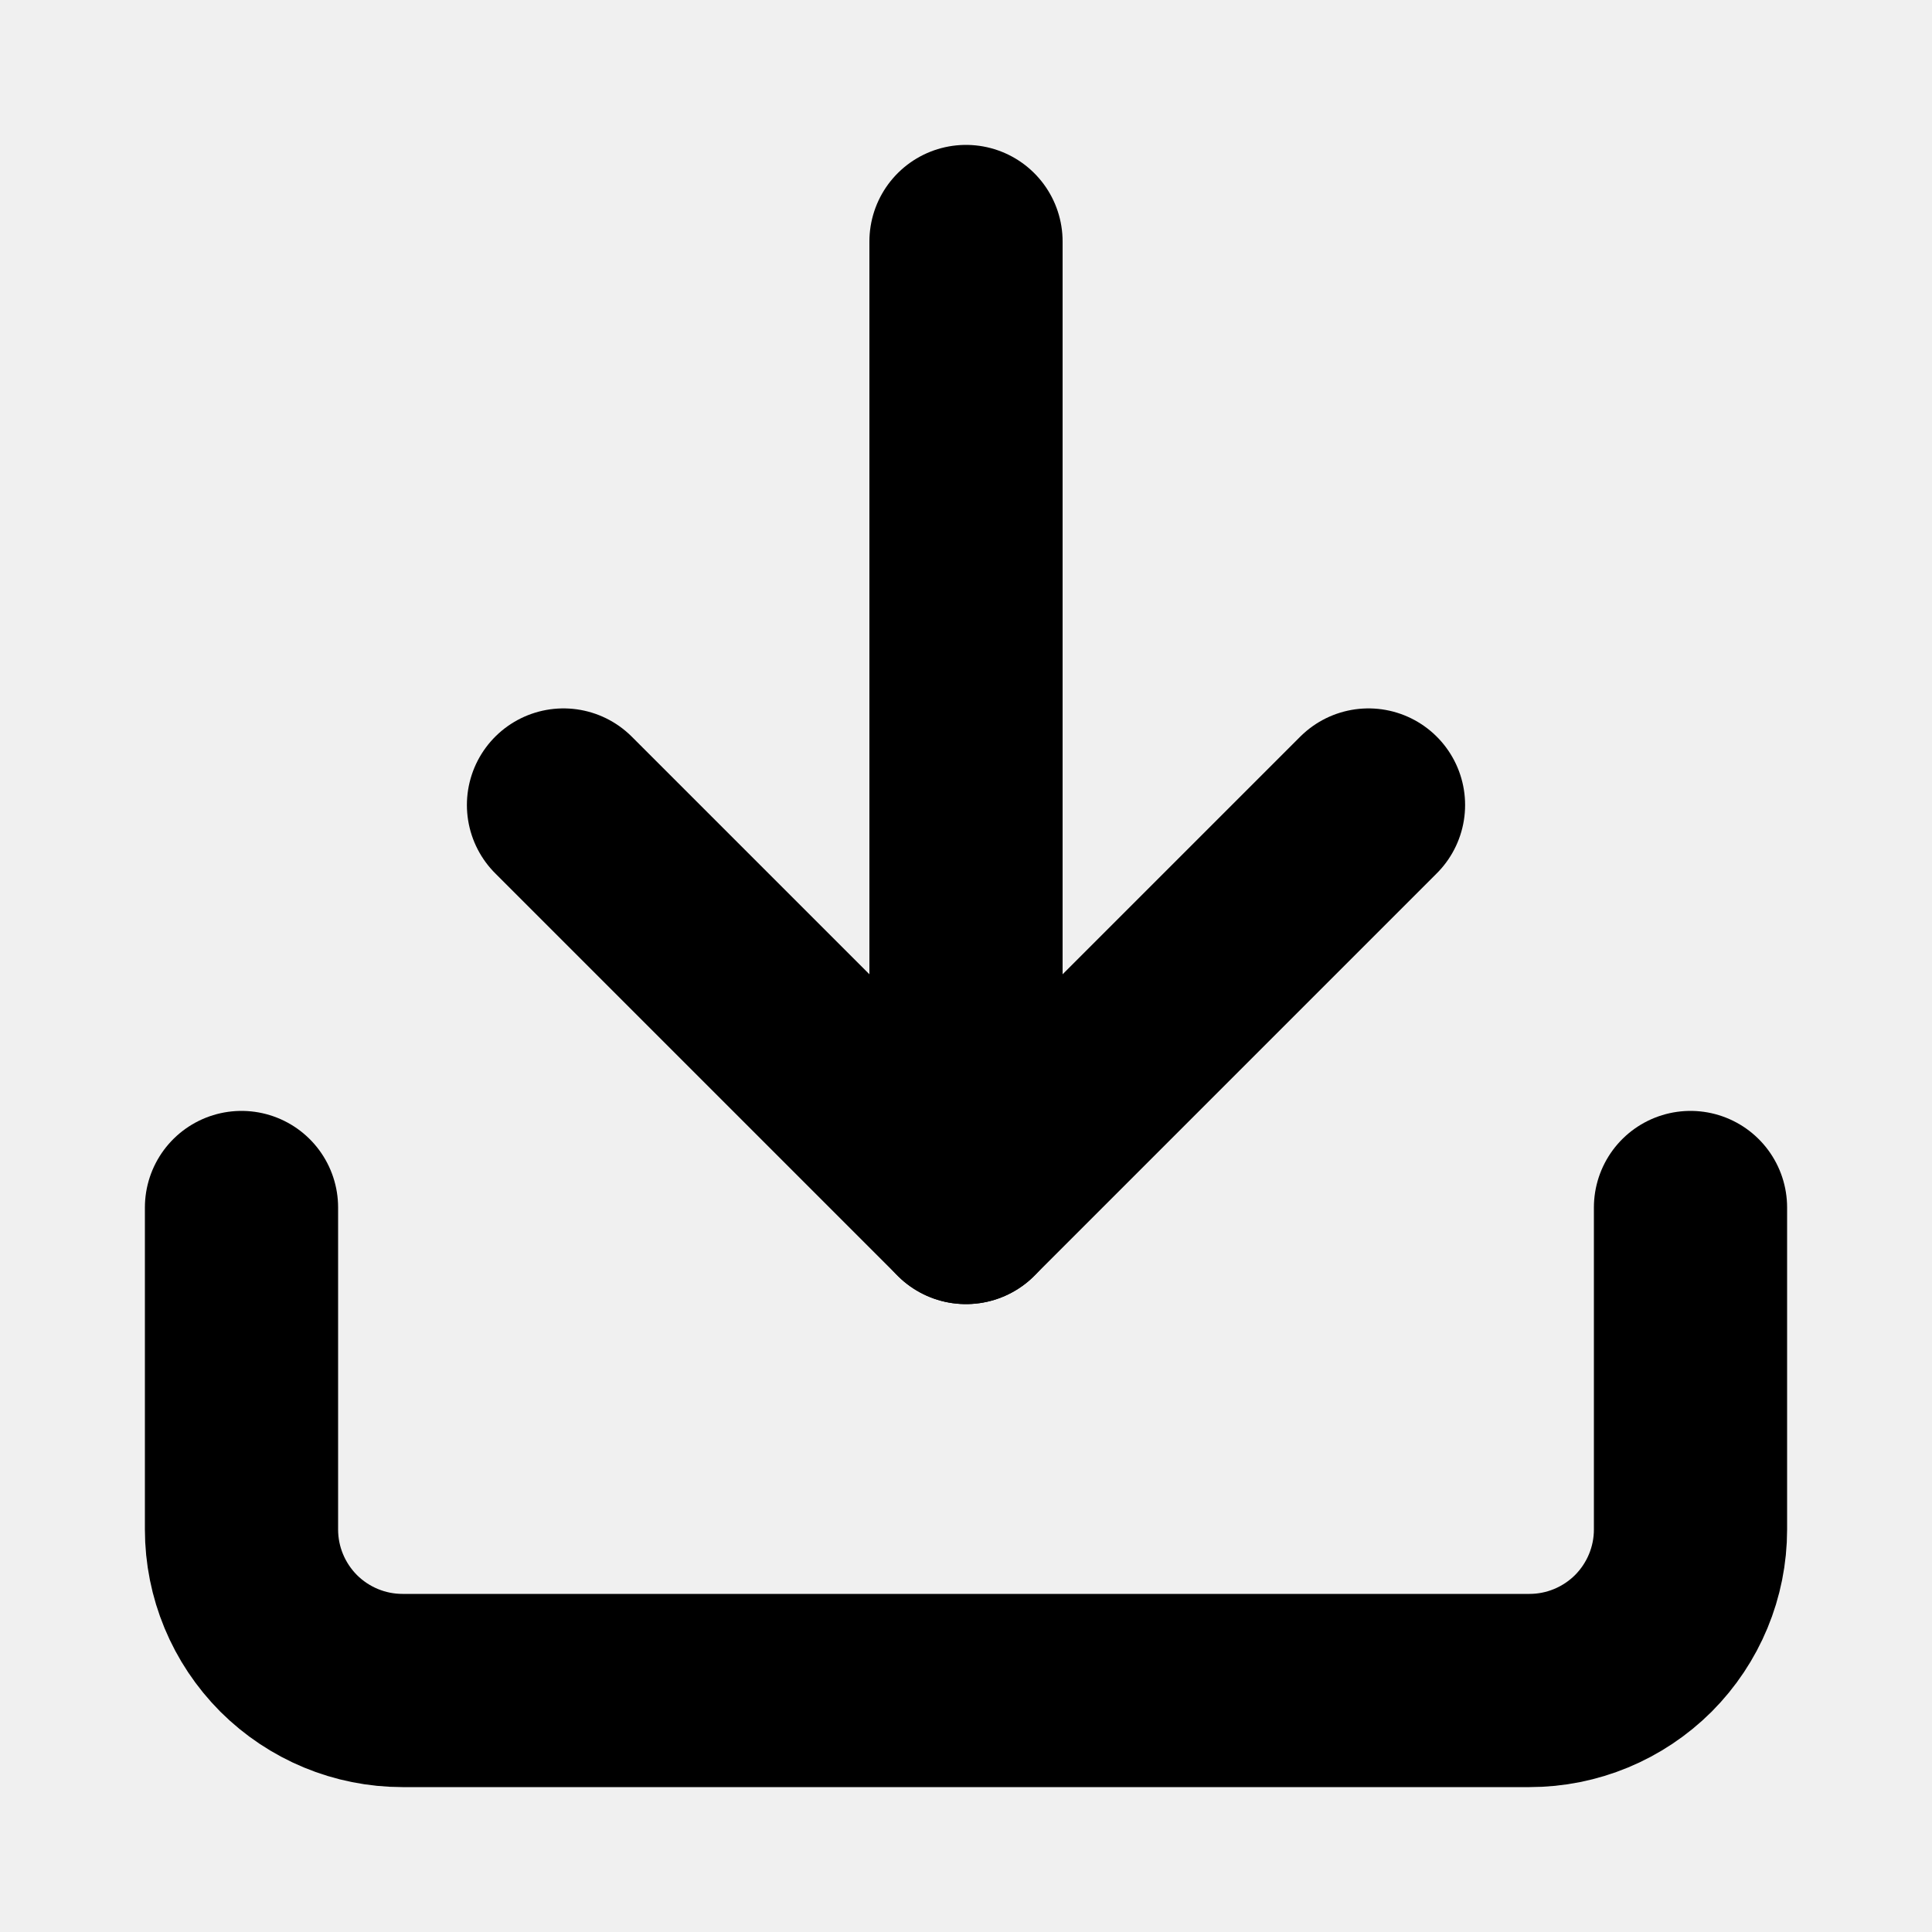
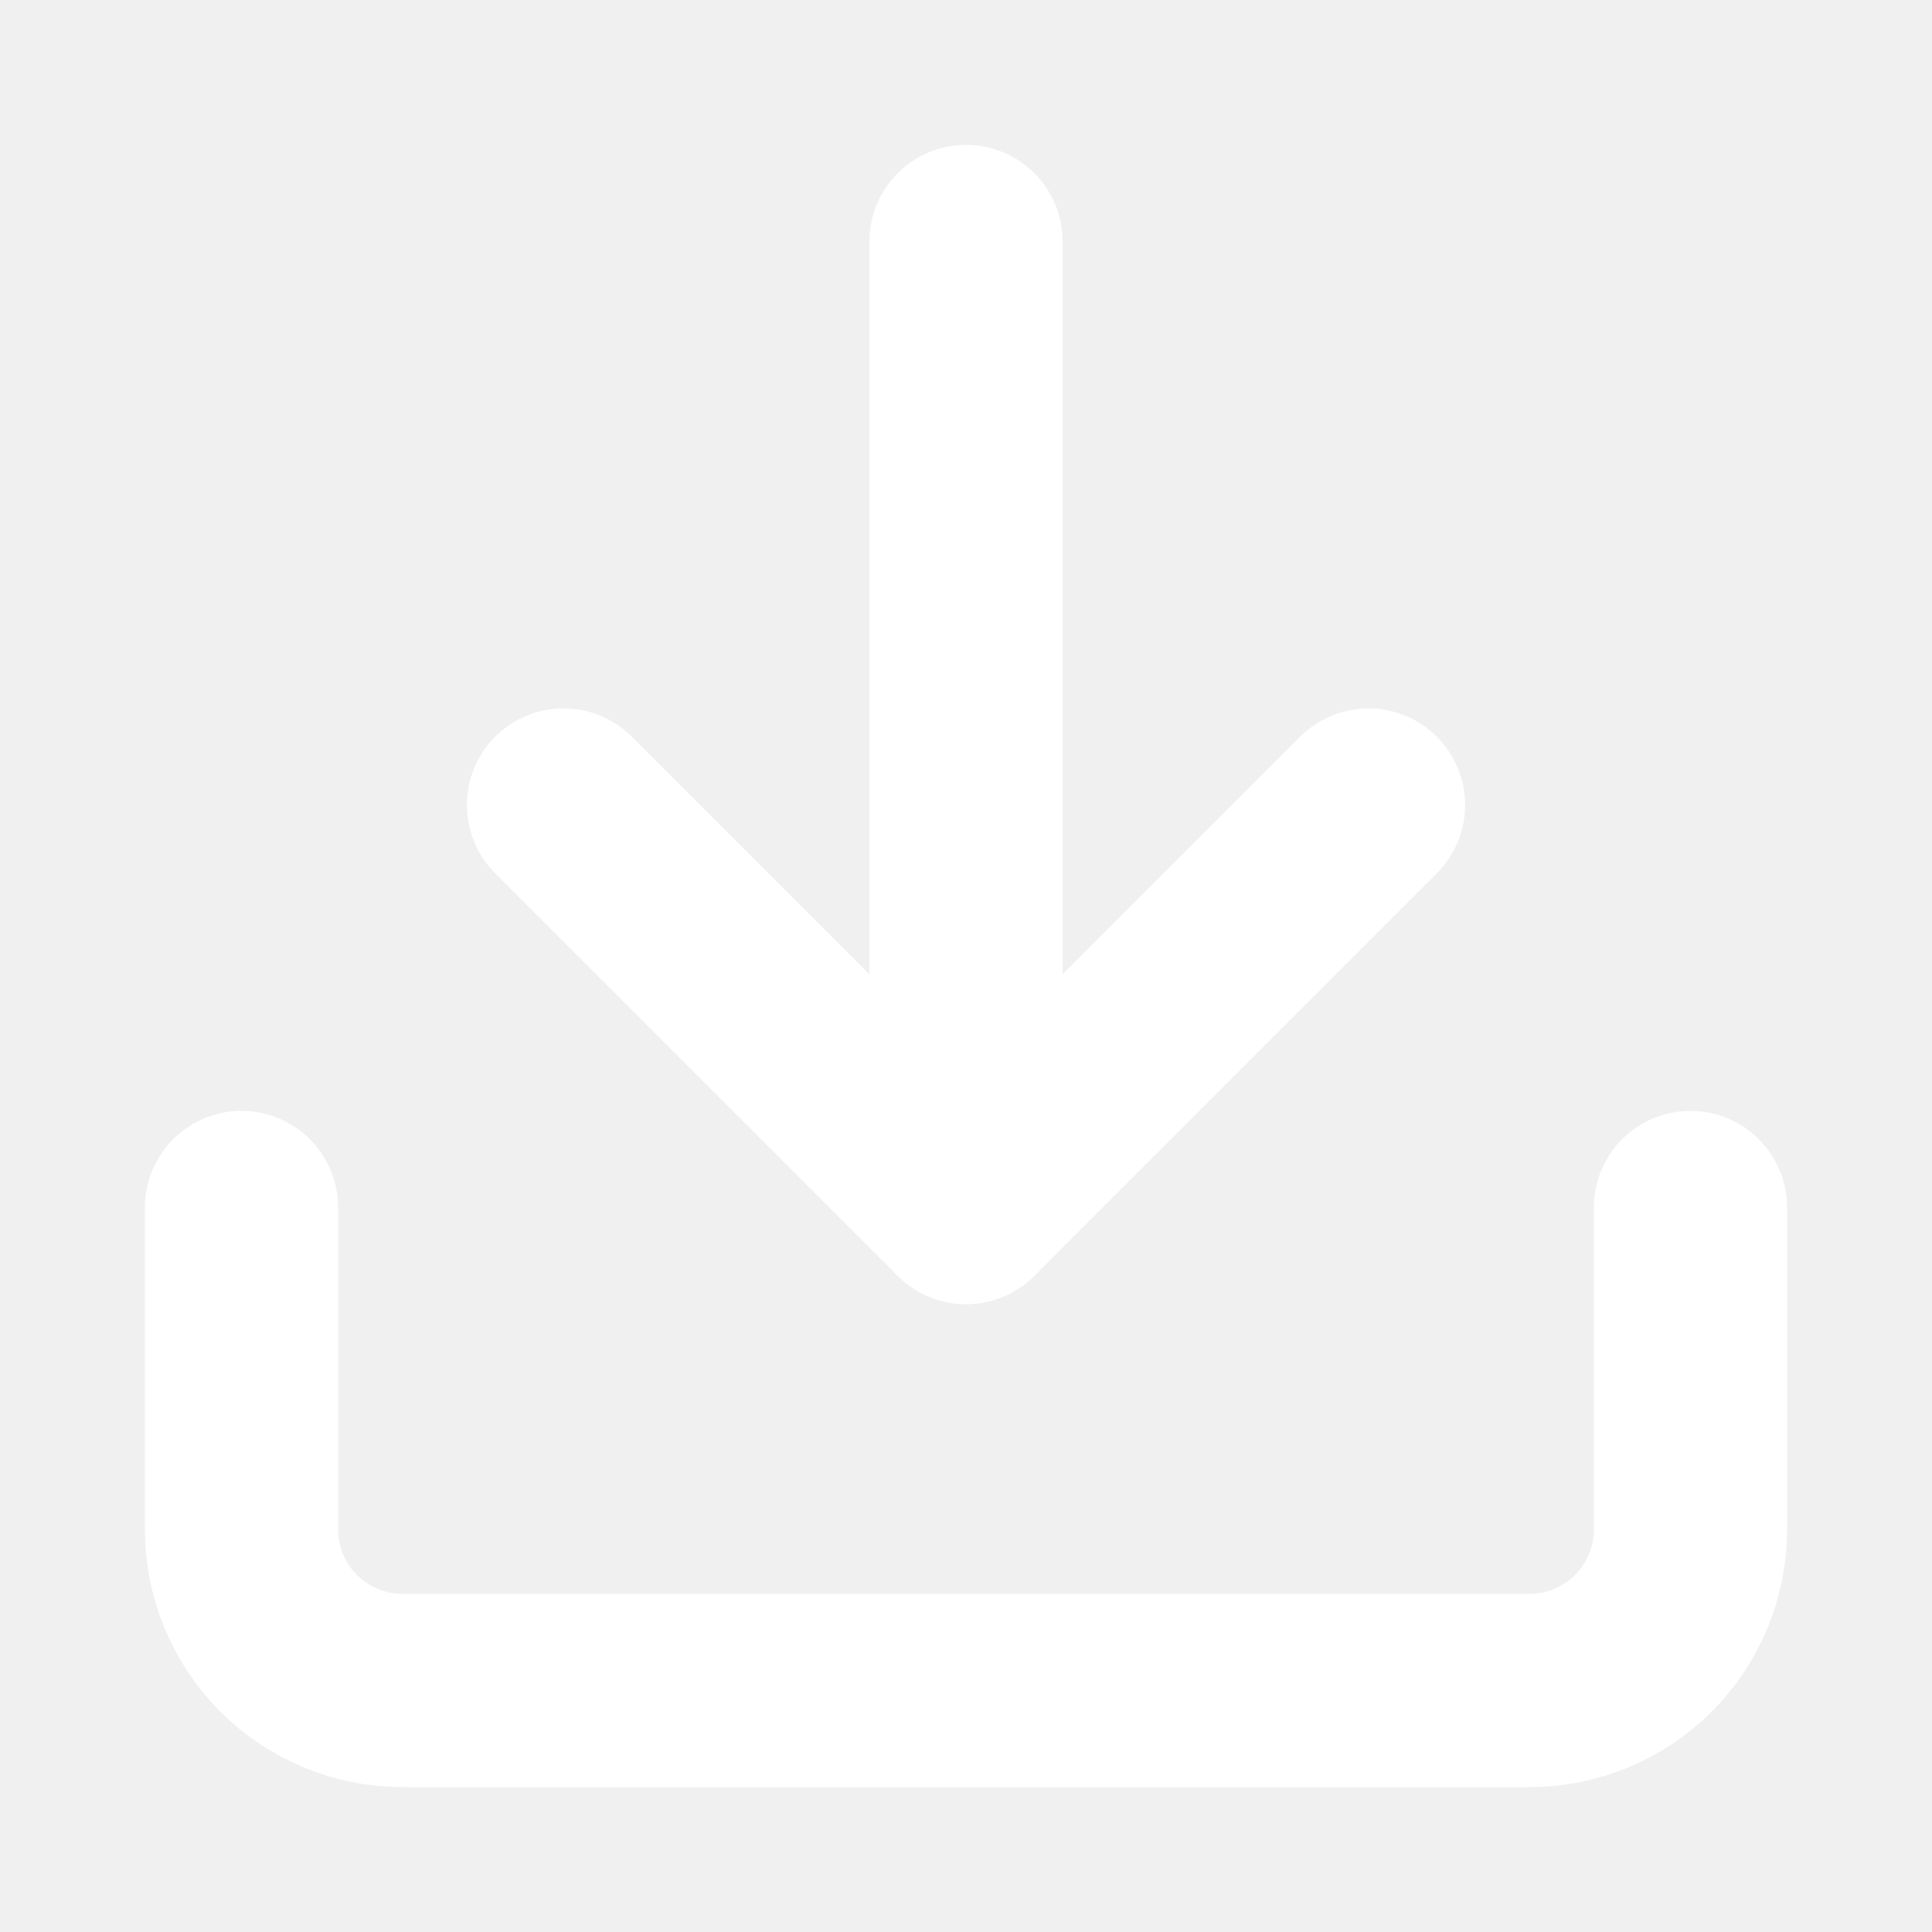
<svg xmlns="http://www.w3.org/2000/svg" width="15" height="15" viewBox="0 0 15 15" fill="none">
-   <path d="M13.125 9.375V11.875C13.125 12.207 12.993 12.524 12.759 12.759C12.524 12.993 12.207 13.125 11.875 13.125H3.125C2.793 13.125 2.476 12.993 2.241 12.759C2.007 12.524 1.875 12.207 1.875 11.875V9.375" stroke="black" stroke-width="1.5" stroke-linecap="round" stroke-linejoin="round" />
-   <path d="M4.375 6.25L7.5 9.375L10.625 6.25" stroke="black" stroke-width="1.5" stroke-linecap="round" stroke-linejoin="round" />
-   <path d="M7.5 9.375V1.875" stroke="black" stroke-width="1.5" stroke-linecap="round" stroke-linejoin="round" />
+   <path d="M13.125 9.375V11.875C13.125 12.207 12.993 12.524 12.759 12.759C12.524 12.993 12.207 13.125 11.875 13.125H3.125C2.793 13.125 2.476 12.993 2.241 12.759C2.007 12.524 1.875 12.207 1.875 11.875V9.375" stroke="white" stroke-width="1.5" stroke-linecap="round" stroke-linejoin="round" />
+   <path d="M4.375 6.25L7.5 9.375L10.625 6.25" stroke="white" stroke-width="1.5" stroke-linecap="round" stroke-linejoin="round" />
+   <path d="M7.5 9.375V1.875" stroke="white" stroke-width="1.5" stroke-linecap="round" stroke-linejoin="round" />
</svg>
